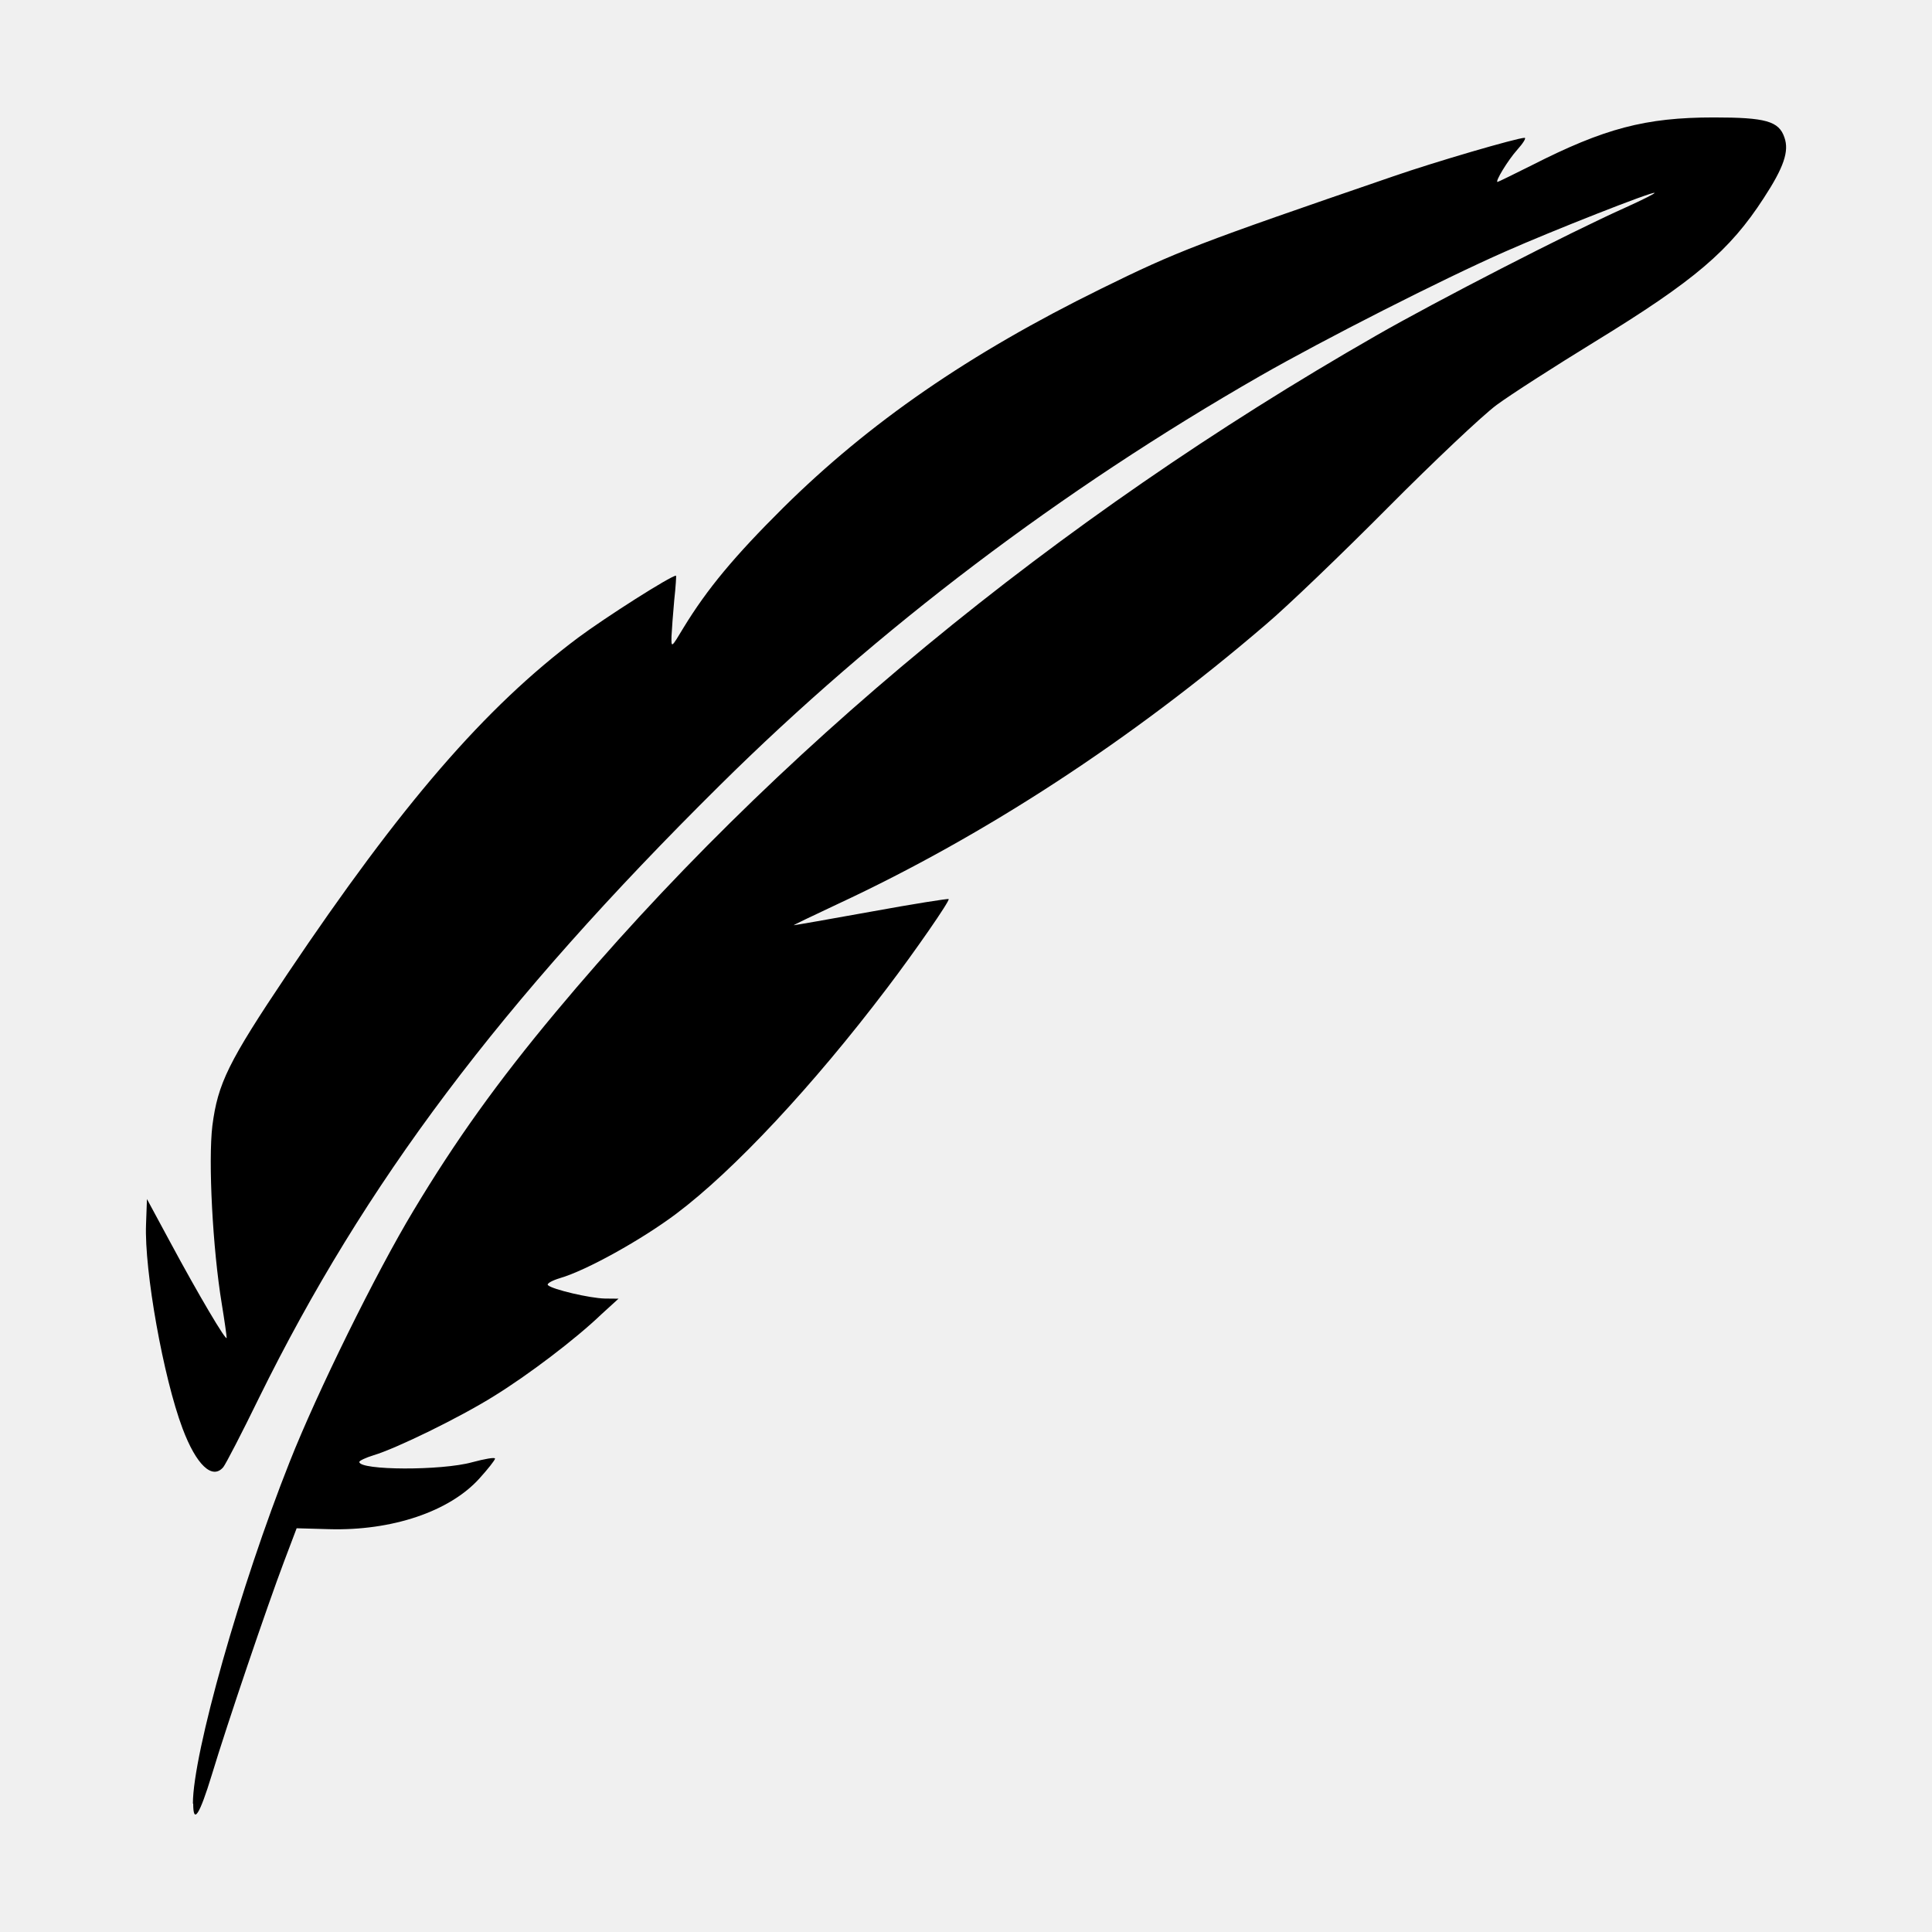
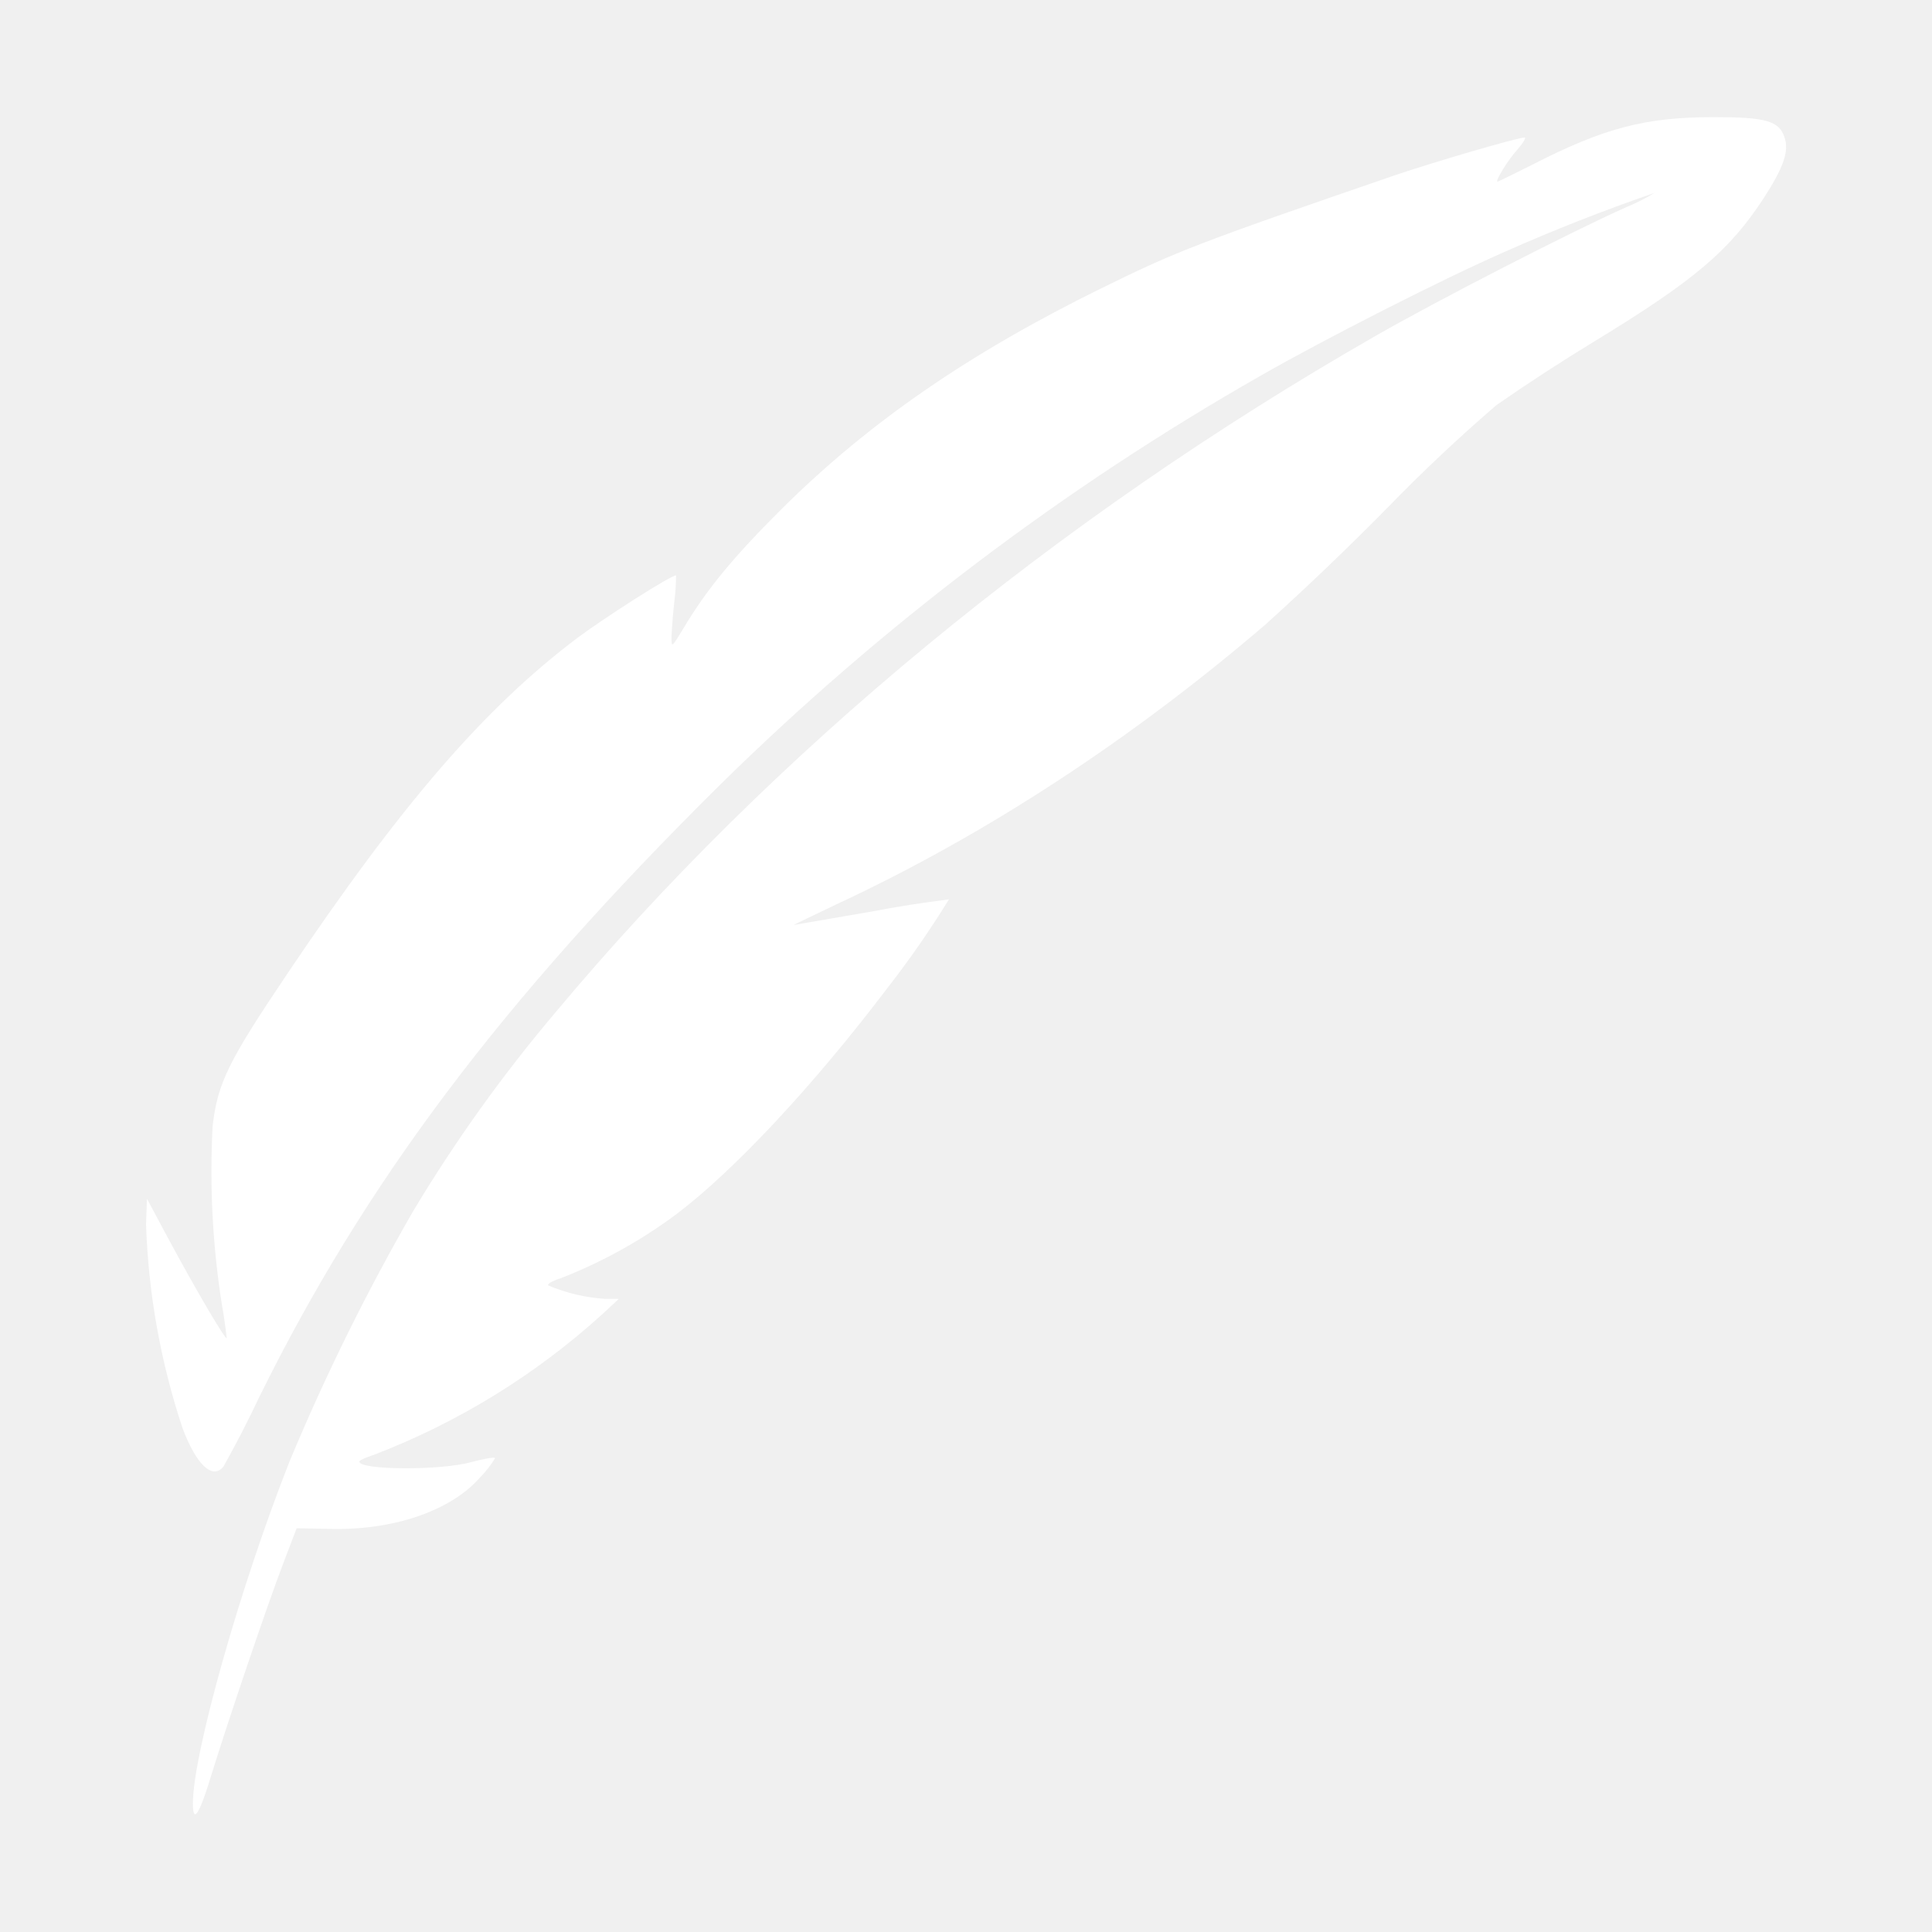
- <svg xmlns="http://www.w3.org/2000/svg" width="24" height="24" viewBox="0 0 6.35 6.35" version="1.1" id="svg8">
-   <defs id="defs2" />
-   <g id="layer1">
-     <path style="fill:#000000;stroke-width:1" d="m 0.634,5.928 c 0,-0.164 0.156,-0.715 0.318,-1.123 C 1.042,4.577 1.236,4.183 1.359,3.979 1.497,3.749 1.635,3.556 1.827,3.326 2.536,2.476 3.47,1.706 4.523,1.103 4.72,0.99 5.155,0.766 5.345,0.681 5.398,0.657 5.44,0.636 5.438,0.634 5.433,0.628 5.098,0.76 4.947,0.827 4.738,0.919 4.351,1.116 4.143,1.235 3.487,1.611 2.885,2.067 2.366,2.581 1.644,3.296 1.198,3.89 0.851,4.595 c -0.056,0.115 -0.109,0.217 -0.117,0.227 -0.036,0.043 -0.089,-0.007 -0.134,-0.127 -0.063,-0.167 -0.126,-0.519 -0.12,-0.671 l 0.003,-0.083 0.075,0.139 c 0.094,0.175 0.187,0.332 0.187,0.317 3.47e-5,-0.006 -0.007,-0.056 -0.016,-0.111 C 0.699,4.105 0.684,3.817 0.698,3.7 0.716,3.561 0.75,3.491 0.944,3.202 1.319,2.644 1.593,2.326 1.9,2.096 1.99,2.029 2.205,1.892 2.222,1.892 c 0.001,0 -0.001,0.036 -0.006,0.081 -0.004,0.044 -0.008,0.098 -0.009,0.119 -6.693e-4,0.038 -5.856e-4,0.038 0.039,-0.028 C 2.324,1.936 2.413,1.829 2.574,1.669 2.857,1.389 3.184,1.163 3.619,0.949 3.871,0.825 3.934,0.801 4.578,0.58 c 0.135,-0.047 0.409,-0.127 0.433,-0.127 0.006,0 -0.005,0.018 -0.024,0.039 -0.032,0.036 -0.074,0.106 -0.065,0.106 0.002,0 0.053,-0.025 0.113,-0.055 0.238,-0.121 0.373,-0.157 0.598,-0.157 0.17,0 0.214,0.012 0.232,0.066 0.016,0.045 -0.002,0.098 -0.068,0.199 C 5.685,0.824 5.57,0.922 5.242,1.123 5.11,1.204 4.965,1.297 4.919,1.331 4.873,1.365 4.712,1.517 4.562,1.668 4.411,1.82 4.231,1.993 4.16,2.053 3.717,2.433 3.237,2.746 2.754,2.971 c -0.083,0.039 -0.148,0.07 -0.145,0.07 0.003,0 0.118,-0.02 0.256,-0.045 0.137,-0.025 0.251,-0.043 0.253,-0.041 0.005,0.005 -0.113,0.175 -0.202,0.292 -0.244,0.322 -0.504,0.6 -0.693,0.742 -0.113,0.085 -0.296,0.187 -0.383,0.212 -0.026,0.008 -0.044,0.018 -0.039,0.023 0.014,0.014 0.138,0.043 0.187,0.044 l 0.045,4.183e-4 -0.056,0.051 C 1.891,4.402 1.735,4.52 1.623,4.589 1.511,4.659 1.302,4.761 1.228,4.783 c -0.026,0.008 -0.047,0.018 -0.047,0.022 0,0.028 0.271,0.029 0.371,0.001 0.041,-0.011 0.075,-0.017 0.075,-0.012 0,0.005 -0.023,0.034 -0.051,0.065 C 1.478,4.968 1.288,5.032 1.081,5.026 l -0.106,-0.003 -0.042,0.111 c -0.054,0.143 -0.186,0.531 -0.237,0.7 -0.04,0.131 -0.061,0.164 -0.061,0.094 z" id="path863" />
-   </g>
+ <svg xmlns="http://www.w3.org/2000/svg" width="24" height="24" viewBox="0 0 6.35 6.35">
+   <path style="fill:#fff;stroke-width:1" d="M.634 5.928c0-.164.156-.715.317-1.123a7.14 7.14 0 0 1 .408-.826 4.95 4.95 0 0 1 .468-.653c.71-.85 1.643-1.62 2.696-2.223.197-.113.632-.337.822-.422a.64.64 0 0 0 .093-.047 6.147 6.147 0 0 0-.491.193c-.21.092-.596.289-.804.408A8.627 8.627 0 0 0 2.366 2.58c-.722.715-1.168 1.31-1.515 2.014a3.54 3.54 0 0 1-.117.227C.698 4.864.645 4.814.6 4.694a2.375 2.375 0 0 1-.12-.67l.003-.084.075.14c.094.174.187.331.187.317a1.71 1.71 0 0 0-.016-.111 2.808 2.808 0 0 1-.03-.587c.017-.14.051-.21.245-.498.375-.558.65-.876.956-1.106.09-.067.305-.204.322-.204a.68.68 0 0 1-.005.081 1.986 1.986 0 0 0-.01.12c0 .038 0 .038.04-.028.077-.129.166-.236.327-.396.283-.28.61-.506 1.045-.72.252-.124.315-.148.96-.37.135-.046.409-.126.432-.126.006 0-.005.018-.024.04-.032.035-.074.105-.065.105.003 0 .053-.025.113-.055.238-.122.373-.157.598-.157.17 0 .214.012.232.066.016.045-.002.098-.068.2-.112.172-.227.27-.555.47a6.383 6.383 0 0 0-.323.21 5.482 5.482 0 0 0-.357.336 9.6 9.6 0 0 1-.402.385c-.443.38-.923.693-1.406.918-.083.04-.148.07-.144.07l.255-.044a3.95 3.95 0 0 1 .254-.04 3.24 3.24 0 0 1-.202.291c-.244.322-.504.6-.693.743a1.623 1.623 0 0 1-.383.212c-.026.008-.043.018-.039.023a.574.574 0 0 0 .187.044h.045l-.056.052a2.396 2.396 0 0 1-.75.461c-.026.008-.047.018-.047.022 0 .028.27.03.37.001.042-.011.076-.017.076-.012a.354.354 0 0 1-.051.065c-.098.11-.288.173-.495.167l-.106-.002-.042.11c-.055.143-.186.531-.238.7-.04.132-.061.164-.061.094z" />
</svg>
